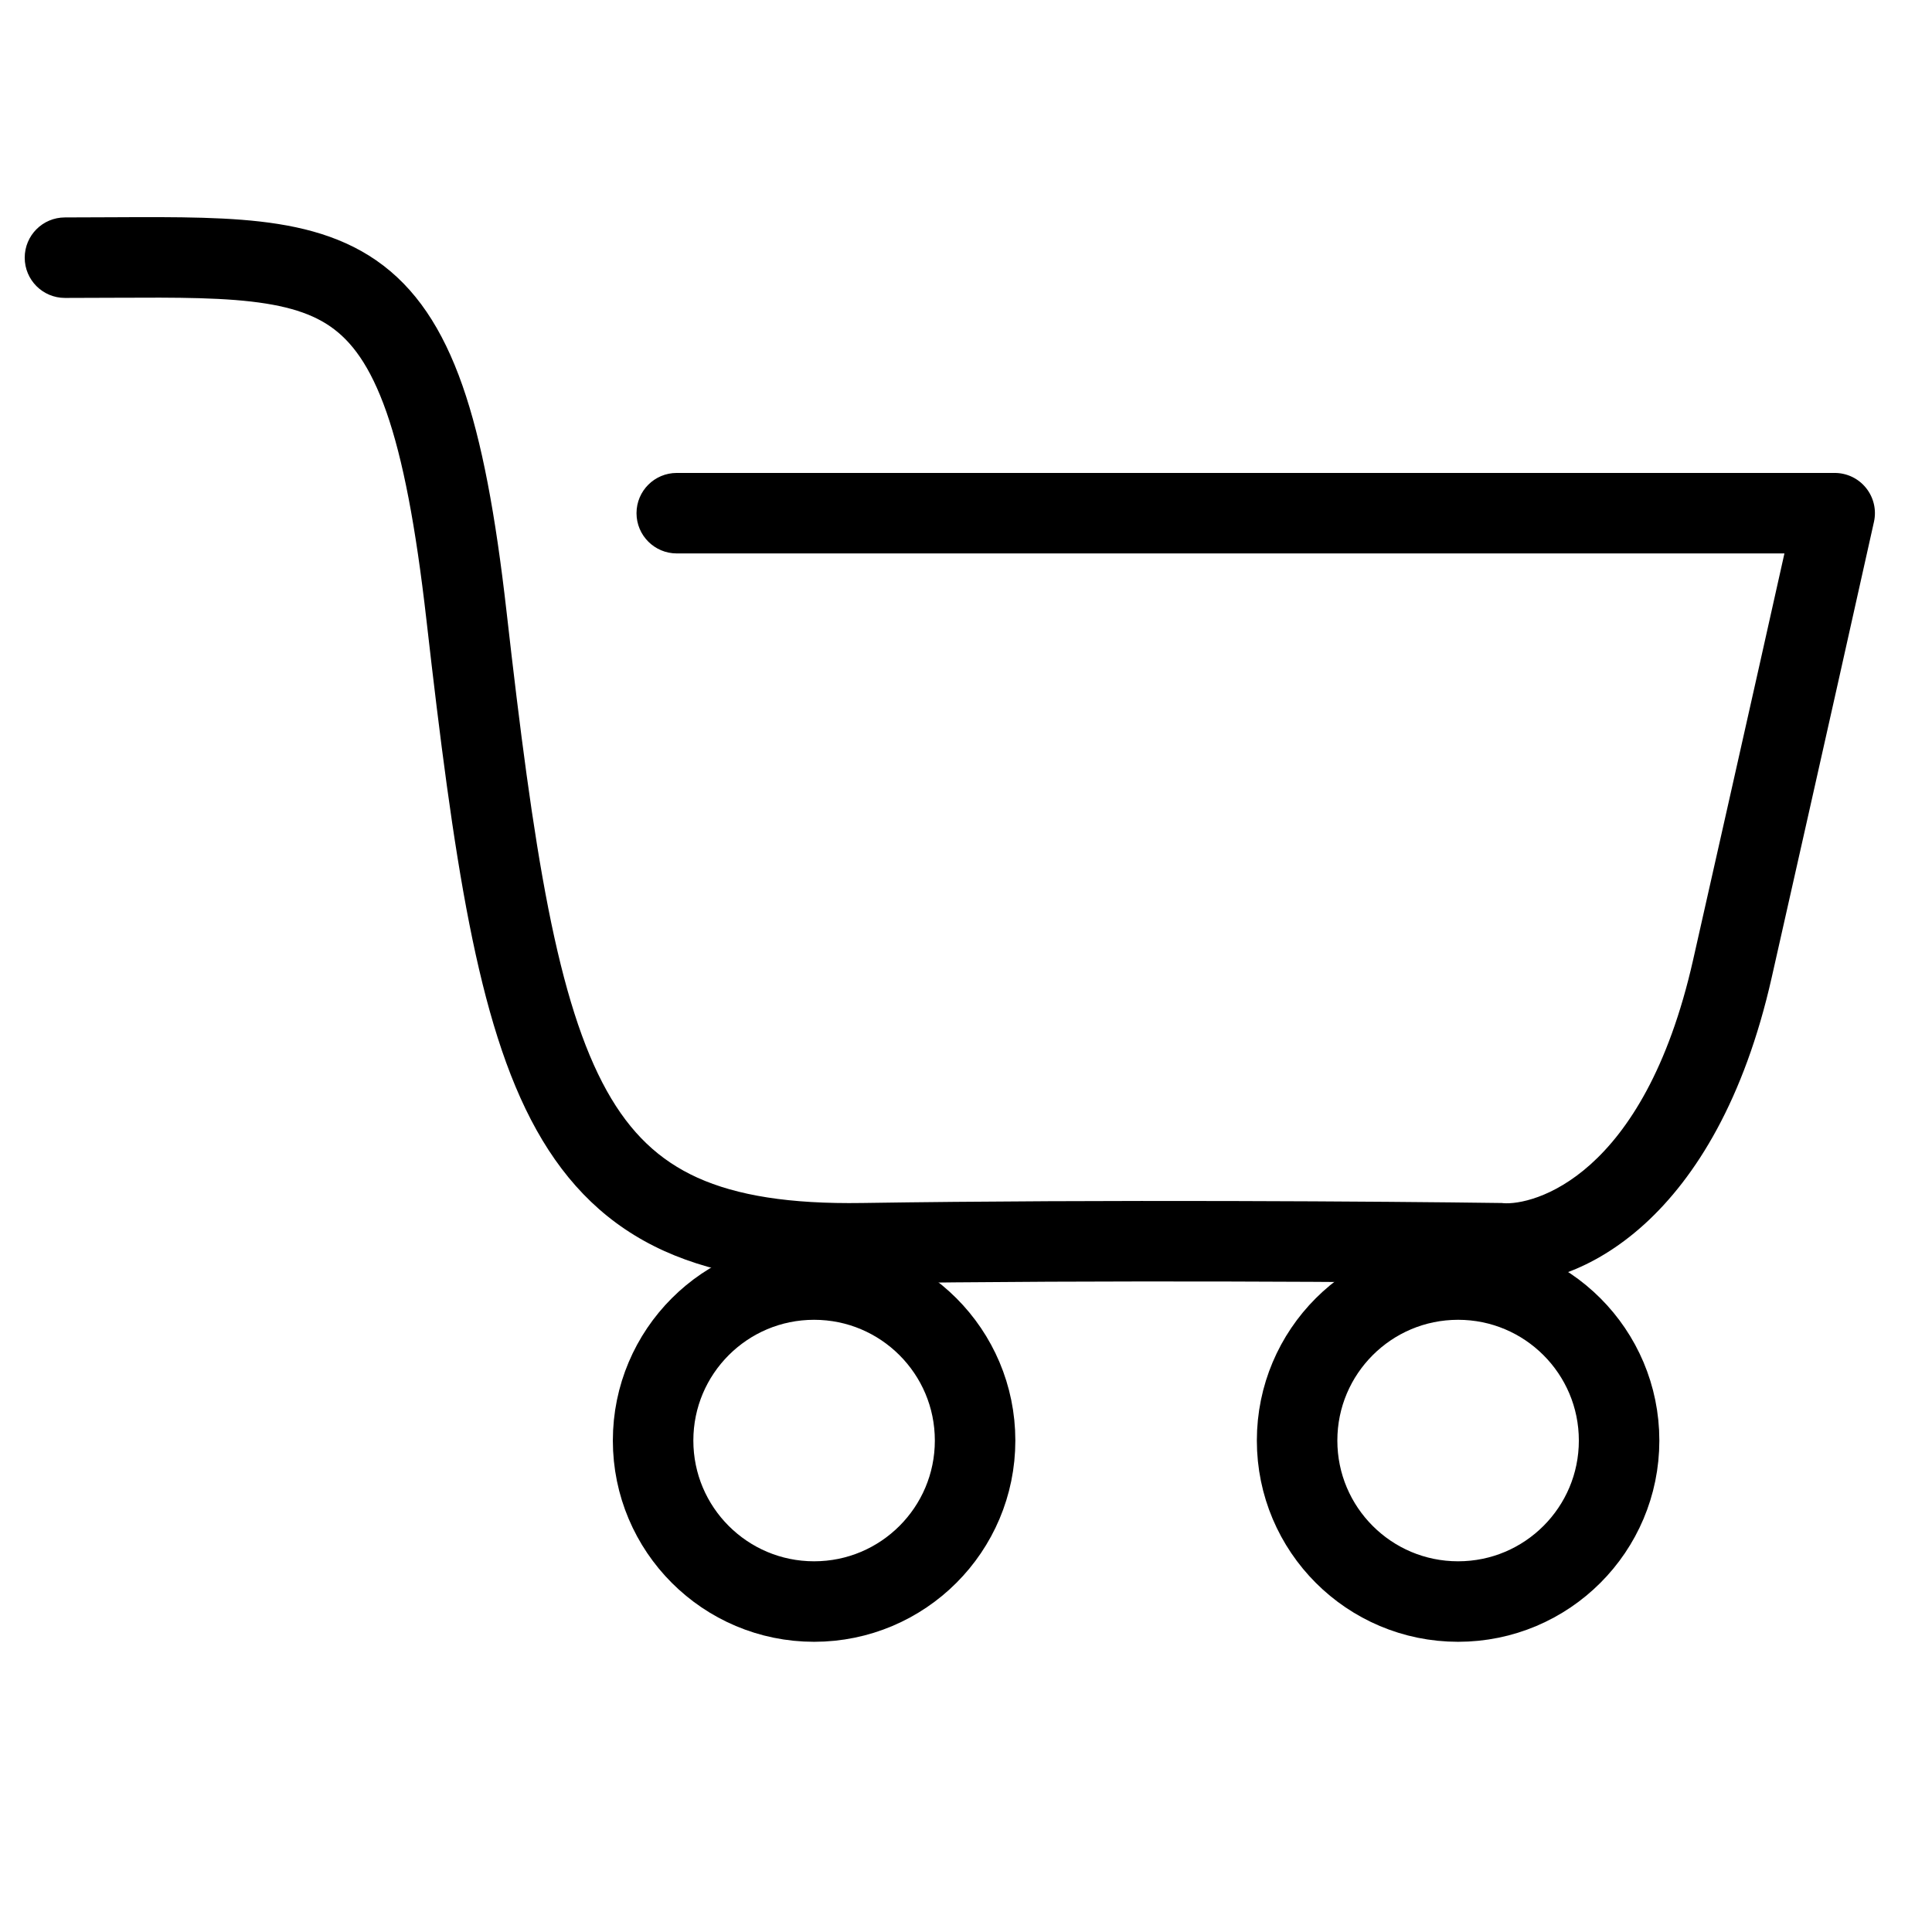
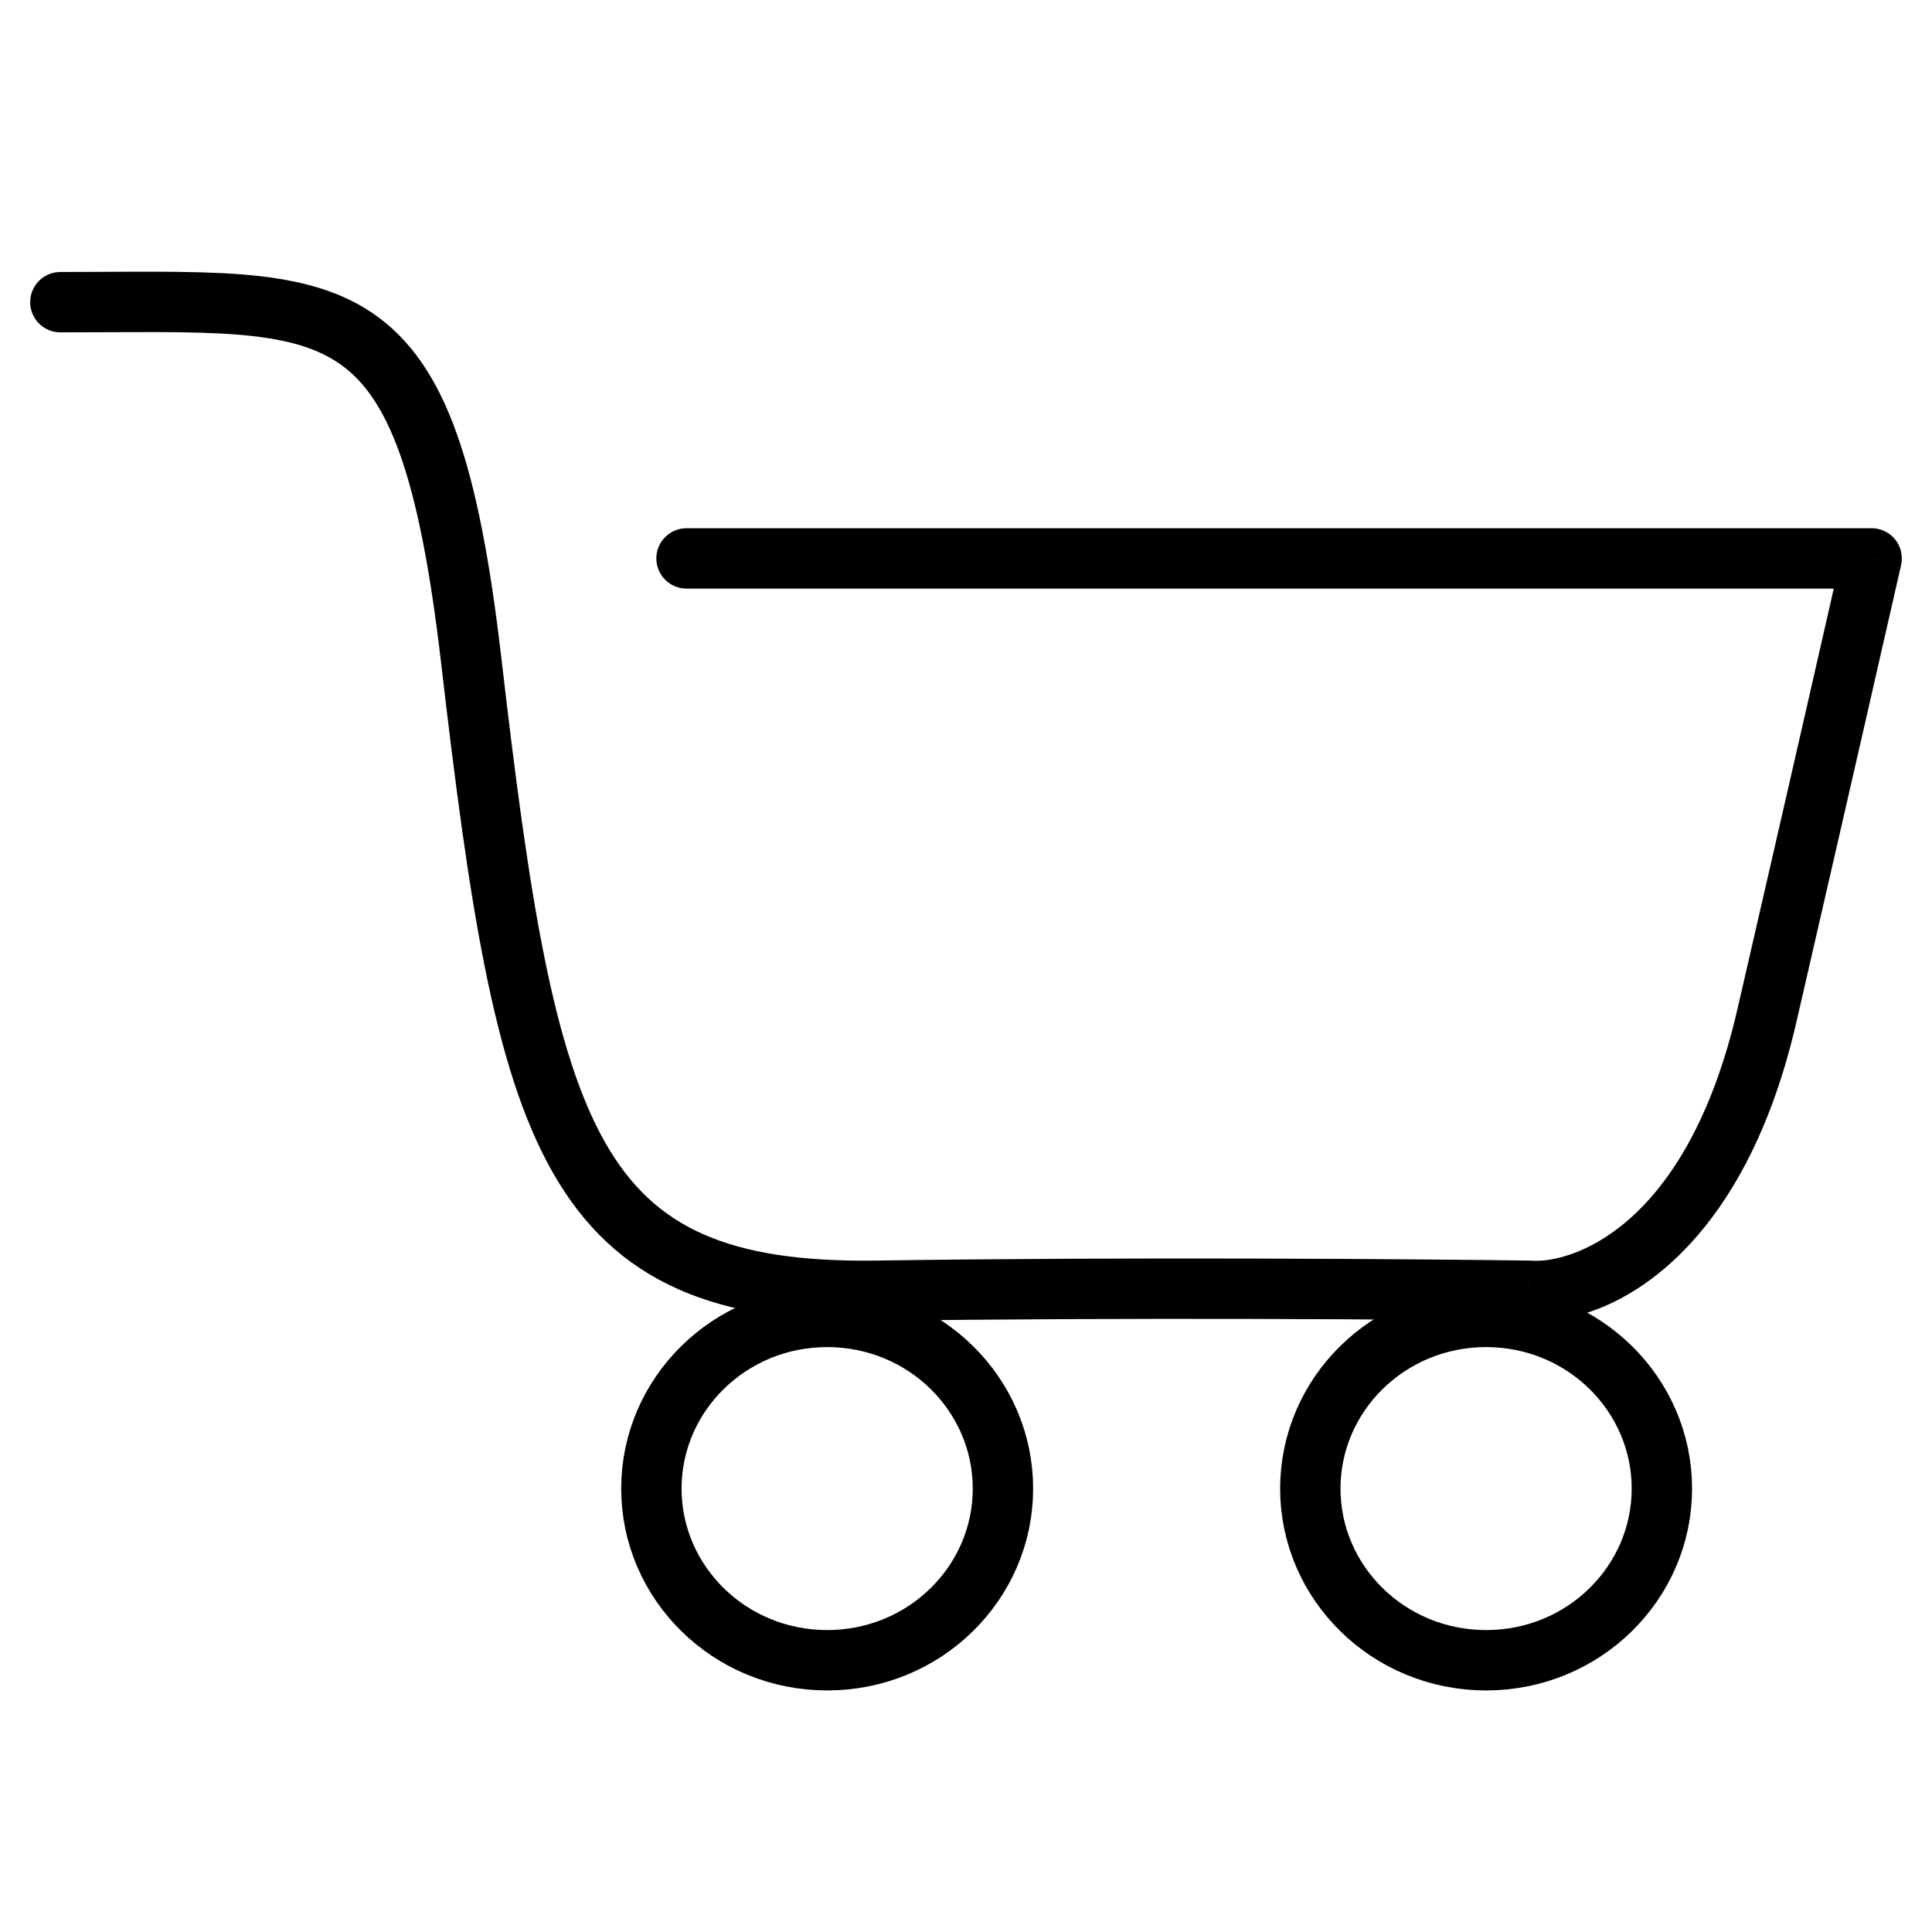
- <svg xmlns="http://www.w3.org/2000/svg" width="32" height="32" viewBox="0 0 24 24" fill="none">
-   <path d="M0.807 2.701C0.53 2.701 0.307 2.925 0.307 3.201C0.307 3.477 0.53 3.701 0.807 3.701V2.701ZM5.795 7.65L6.292 7.594L5.795 7.65ZM10.718 15.444L10.71 14.944L10.718 15.444ZM18.632 15.444L18.673 14.946L18.656 14.944L18.639 14.944L18.632 15.444ZM22.791 6.375L23.279 6.483C23.312 6.335 23.276 6.18 23.181 6.062C23.086 5.943 22.942 5.875 22.791 5.875V6.375ZM8.407 5.875C8.131 5.875 7.907 6.098 7.907 6.375C7.907 6.651 8.131 6.875 8.407 6.875V5.875ZM0.807 3.701C1.689 3.701 2.362 3.683 2.923 3.727C3.476 3.771 3.837 3.871 4.104 4.056C4.364 4.236 4.597 4.539 4.8 5.117C5.005 5.703 5.164 6.53 5.298 7.707L6.292 7.594C6.156 6.397 5.987 5.48 5.744 4.787C5.498 4.086 5.163 3.573 4.673 3.234C4.191 2.901 3.621 2.779 3.001 2.73C2.388 2.682 1.645 2.701 0.807 2.701V3.701ZM5.298 7.707C5.467 9.19 5.626 10.441 5.83 11.476C6.034 12.509 6.288 13.363 6.665 14.038C7.049 14.726 7.559 15.227 8.253 15.541C8.933 15.848 9.751 15.959 10.725 15.944L10.71 14.944C9.807 14.958 9.155 14.851 8.665 14.63C8.19 14.415 7.831 14.076 7.538 13.551C7.237 13.011 7.007 12.277 6.811 11.283C6.616 10.292 6.46 9.078 6.292 7.594L5.298 7.707ZM10.725 15.944C13.722 15.898 17.241 15.925 18.625 15.944L18.639 14.944C17.25 14.925 13.72 14.898 10.71 14.944L10.725 15.944ZM18.59 15.942C19.616 16.028 21.327 15.161 22.008 12.146L21.032 11.926C20.419 14.64 19.033 14.976 18.673 14.946L18.59 15.942ZM22.008 12.146C22.655 9.28 23.125 7.177 23.279 6.483L22.303 6.266C22.149 6.959 21.679 9.061 21.032 11.926L22.008 12.146ZM22.791 5.875H8.407V6.875H22.791V5.875Z" fill="currentColor" />
-   <circle cx="10.113" cy="17.895" r="2" stroke="currentColor" />
-   <circle cx="18.113" cy="17.895" r="2" stroke="currentColor" />
+ <svg xmlns="http://www.w3.org/2000/svg" width="32" height="32" viewBox="0 0 32 32" fill="none">
+   <path d="M1 4.505C0.724 4.505 0.5 4.729 0.5 5.005C0.5 5.281 0.724 5.505 1 5.505V4.505ZM7.807 10.955L8.304 10.898L7.807 10.955ZM14.525 21.378L14.517 20.879L14.525 21.378ZM25.324 21.378L25.365 20.88L25.348 20.879L25.331 20.879L25.324 21.378ZM31 9.249L31.488 9.36C31.521 9.212 31.486 9.056 31.391 8.937C31.296 8.818 31.152 8.749 31 8.749V9.249ZM11.371 8.749C11.095 8.749 10.871 8.973 10.871 9.249C10.871 9.525 11.095 9.749 11.371 9.749V8.749ZM1 5.505C2.196 5.505 3.127 5.481 3.903 5.54C4.671 5.6 5.203 5.738 5.607 6.013C6.003 6.281 6.339 6.723 6.622 7.515C6.908 8.316 7.127 9.436 7.31 11.013L8.304 10.898C8.118 9.3 7.889 8.089 7.564 7.179C7.236 6.26 6.796 5.611 6.169 5.185C5.551 4.766 4.813 4.608 3.979 4.543C3.153 4.48 2.152 4.505 1 4.505V5.505ZM7.31 11.013C7.541 12.997 7.757 14.664 8.035 16.042C8.311 17.416 8.654 18.539 9.155 19.419C9.664 20.314 10.334 20.954 11.24 21.356C12.132 21.75 13.216 21.898 14.532 21.878L14.517 20.879C13.271 20.897 12.35 20.754 11.645 20.441C10.956 20.136 10.439 19.654 10.024 18.925C9.601 18.181 9.284 17.18 9.015 15.845C8.747 14.512 8.534 12.882 8.304 10.898L7.31 11.013ZM14.532 21.878C18.625 21.817 23.428 21.853 25.317 21.878L25.331 20.879C23.437 20.853 18.623 20.817 14.517 20.879L14.532 21.878ZM25.284 21.877C26.554 21.981 28.834 20.922 29.753 16.933L28.779 16.708C27.932 20.383 25.986 20.931 25.365 20.88L25.284 21.877ZM29.753 16.933C30.636 13.1 31.277 10.288 31.488 9.36L30.512 9.139C30.302 10.065 29.661 12.877 28.779 16.708L29.753 16.933ZM31 8.749H11.371V9.749H31V8.749Z" fill="currentColor" />
+   <path d="M16.612 24.656C16.612 26.217 15.318 27.499 13.701 27.499C12.083 27.499 10.789 26.217 10.789 24.656C10.789 23.095 12.083 21.812 13.701 21.812C15.318 21.812 16.612 23.095 16.612 24.656Z" stroke="currentColor" />
+   <path d="M27.526 24.656C27.526 26.217 26.232 27.499 24.615 27.499C22.997 27.499 21.703 26.217 21.703 24.656C21.703 23.095 22.997 21.812 24.615 21.812C26.232 21.812 27.526 23.095 27.526 24.656Z" stroke="currentColor" />
</svg>
